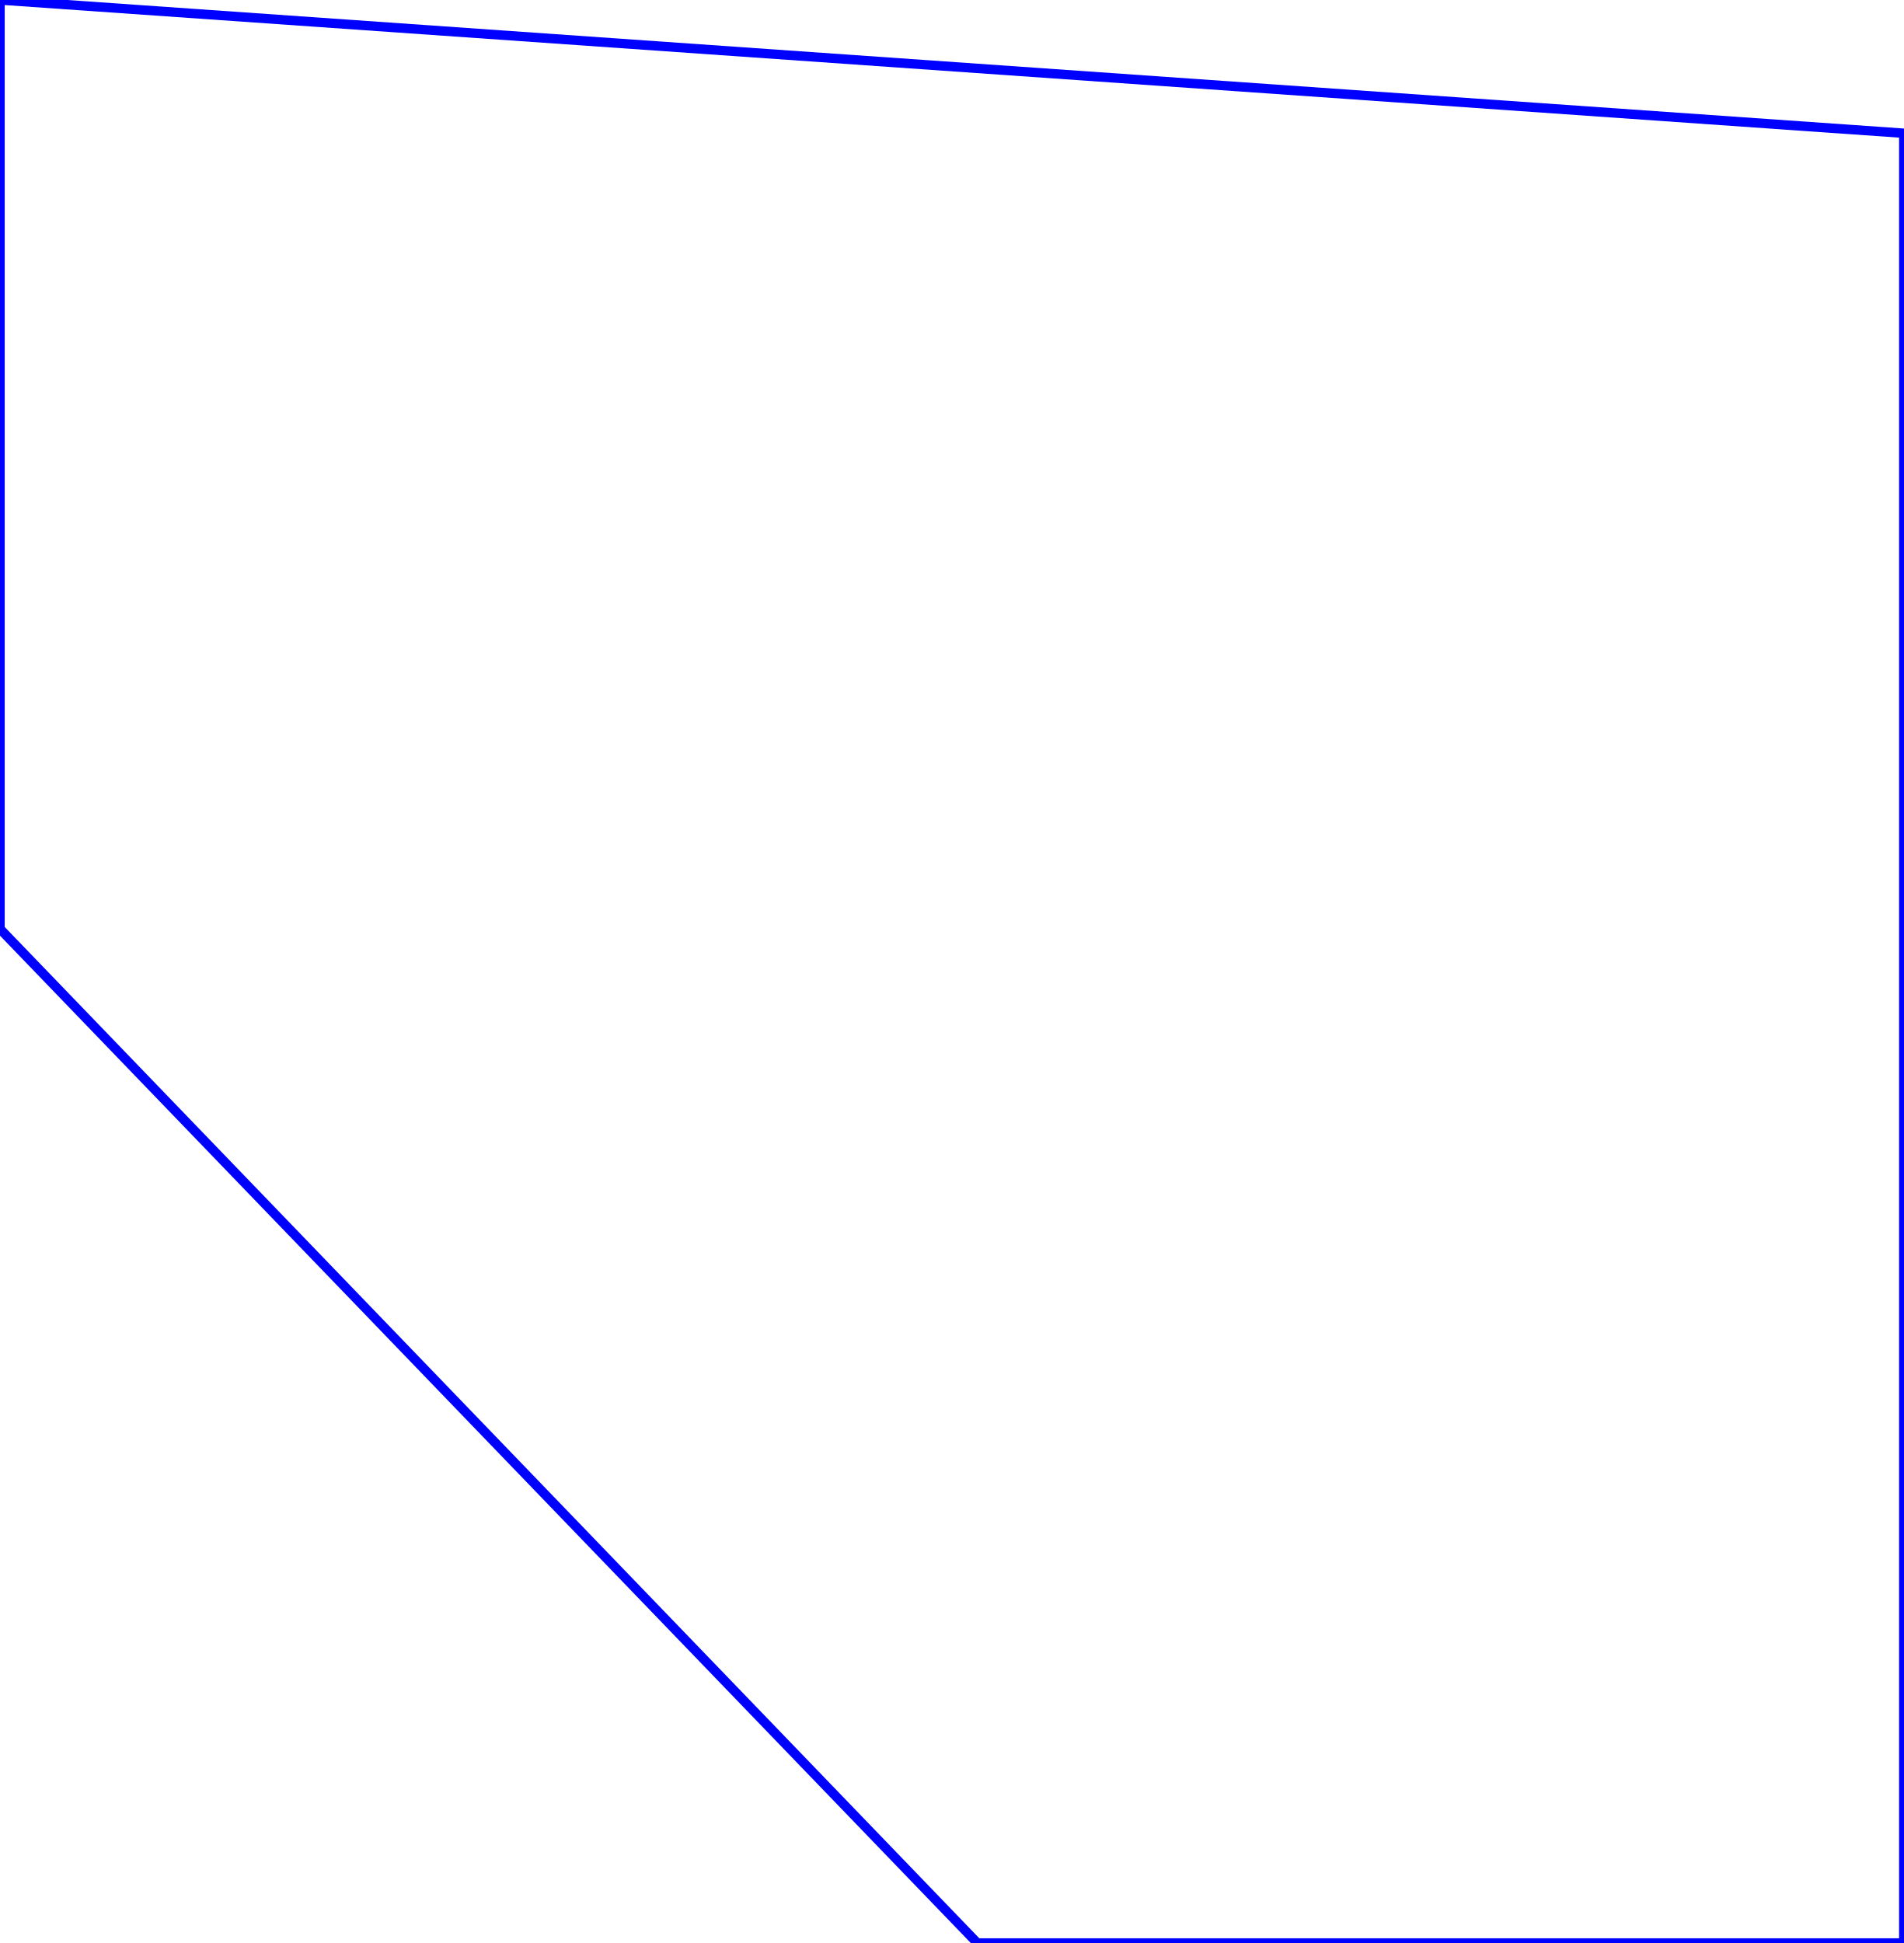
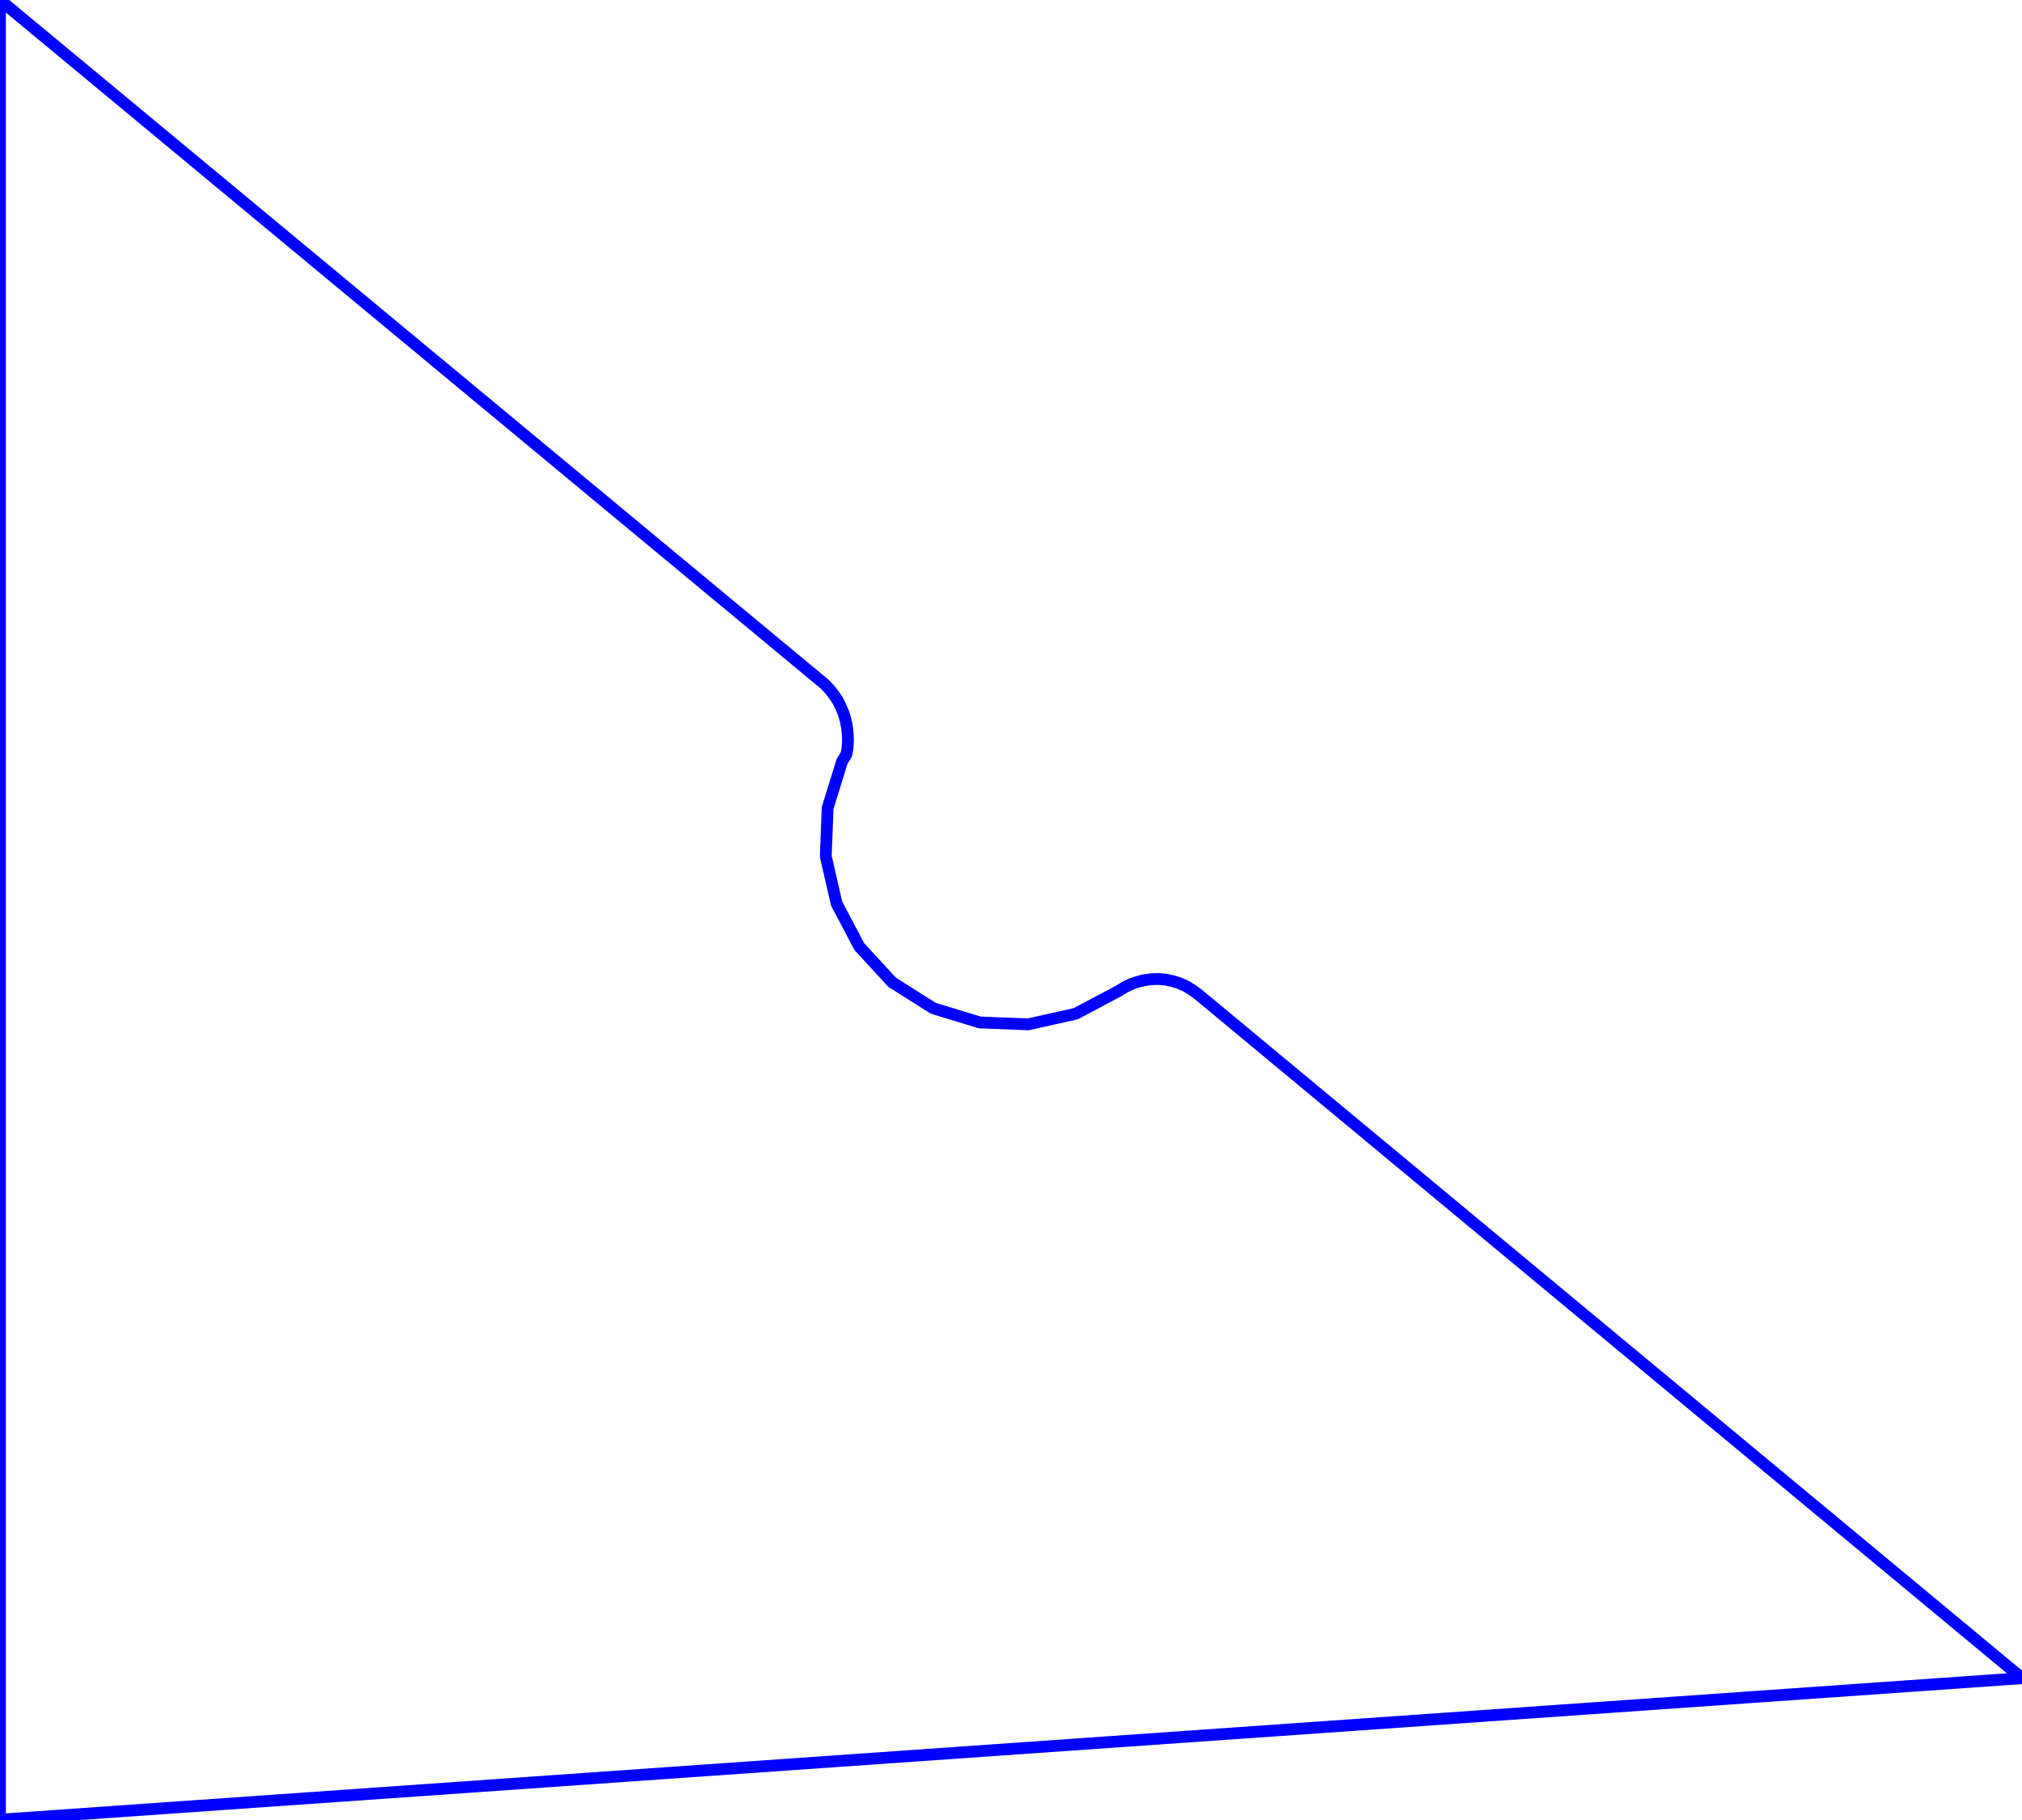
- <svg xmlns="http://www.w3.org/2000/svg" width="4.044in" height="4.127in" viewBox="0 0 4.044 4.127" version="1.1" id="svg2">
-   <defs id="defs12" />
-   <path id="face0-cut" style="fill:none;stroke:#0000FF;stroke-width:0.02;stroke-miterlimit:4;stroke-dasharray:none;stroke-linejoin:round;stroke-linecap:round" d="M 4.044,4.127 L 4.044,0.283 L 4.483200769653498e-10,5.7720524263307526e-11 L 5.7720524263307526e-11,1.973 L 2.076,4.127 L 4.044,4.127 " />
-   <path id="face0-interior" style="fill:none;stroke:#FF0000;stroke-width:.05;stroke-miterlimit:4;stroke-dasharray:none;stroke-linejoin:round;stroke-linecap:round" d="M 4.044,4.127 M 4.044,0.283 M 4.483200769653498e-10,5.7720524263307526e-11 M 5.7720524263307526e-11,1.973 M 2.076,4.127 " />
-   <path id="path8" style="fill:none;stroke:#00FF00;stroke-width:.05;stroke-miterlimit:4;stroke-dasharray:none;stroke-linejoin:round;stroke-linecap:round" d="M 4.044,4.127 M 4.044,0.283 M 4.483200769653498e-10,5.7720524263307526e-11 M 5.7720524263307526e-11,1.973 M 2.076,4.127 " />
+ <svg xmlns="http://www.w3.org/2000/svg" width="8.558in" height="7.701in" viewBox="0 0 8.558 7.701" version="1.1">
+   <path id="face0-cut" style="fill:none;stroke:#0000FF;stroke-width:.05;stroke-miterlimit:4;stroke-dasharray:none;stroke-linejoin:round;stroke-linecap:round" d="M 8.558,7.102 L 5.069,4.206 L 5.045,4.189 L 5.019,4.173 L 4.992,4.161 L 4.963,4.152 L 4.934,4.146 L 4.904,4.143 L 4.874,4.144 L 4.844,4.148 L 4.815,4.155 L 4.787,4.165 L 4.76,4.178 L 4.734,4.194 L 4.553,4.29 L 4.352,4.335 L 4.147,4.327 L 3.95,4.267 L 3.776,4.157 L 3.637,4.006 L 3.541,3.824 L 3.495,3.624 L 3.503,3.419 L 3.564,3.222 L 3.582,3.193 L 3.587,3.167 L 3.589,3.137 L 3.588,3.107 L 3.585,3.078 L 3.579,3.048 L 3.571,3.02 L 3.559,2.992 L 3.546,2.965 L 3.529,2.94 L 3.511,2.917 L 3.496,2.901 L 3.49,2.895 L 1.4661013162864277e-09,1.4661013162864277e-09 L 1.4669539675693398e-09,7.701 L 8.558,7.102 " />
+   <path id="face0-interior" style="fill:none;stroke:#FF0000;stroke-width:.05;stroke-miterlimit:4;stroke-dasharray:none;stroke-linejoin:round;stroke-linecap:round" d="M 8.558,7.102 M 5.069,4.206 M 5.045,4.189 M 5.019,4.173 M 4.992,4.161 M 4.963,4.152 M 4.934,4.146 M 4.904,4.143 M 4.874,4.144 M 4.844,4.148 M 4.815,4.155 M 4.787,4.165 M 4.76,4.178 M 4.734,4.194 M 4.553,4.29 M 4.352,4.335 M 4.147,4.327 M 3.95,4.267 M 3.776,4.157 M 3.637,4.006 M 3.541,3.824 M 3.495,3.624 M 3.503,3.419 M 3.564,3.222 M 3.582,3.193 M 3.587,3.167 M 3.589,3.137 M 3.588,3.107 M 3.585,3.078 M 3.579,3.048 M 3.571,3.02 M 3.559,2.992 M 3.546,2.965 M 3.529,2.94 M 3.511,2.917 M 3.496,2.901 M 3.49,2.895 M 1.4661013162864277e-09,1.4661013162864277e-09 M 1.4669539675693398e-09,7.701 " />
+   <path id="face0-interior" style="fill:none;stroke:#00FF00;stroke-width:.05;stroke-miterlimit:4;stroke-dasharray:none;stroke-linejoin:round;stroke-linecap:round" d="M 8.558,7.102 M 5.069,4.206 M 5.045,4.189 M 5.019,4.173 M 4.992,4.161 M 4.963,4.152 M 4.934,4.146 M 4.904,4.143 M 4.874,4.144 M 4.844,4.148 M 4.815,4.155 M 4.787,4.165 M 4.76,4.178 M 4.734,4.194 M 4.553,4.29 M 4.352,4.335 M 4.147,4.327 M 3.95,4.267 M 3.776,4.157 M 3.637,4.006 M 3.541,3.824 M 3.495,3.624 M 3.503,3.419 M 3.564,3.222 M 3.582,3.193 M 3.587,3.167 M 3.589,3.137 M 3.588,3.107 M 3.585,3.078 M 3.579,3.048 M 3.571,3.02 M 3.559,2.992 M 3.546,2.965 M 3.529,2.94 M 3.511,2.917 M 3.496,2.901 M 3.49,2.895 M 1.4661013162864277e-09,1.4661013162864277e-09 M 1.4669539675693398e-09,7.701 " />
</svg>
